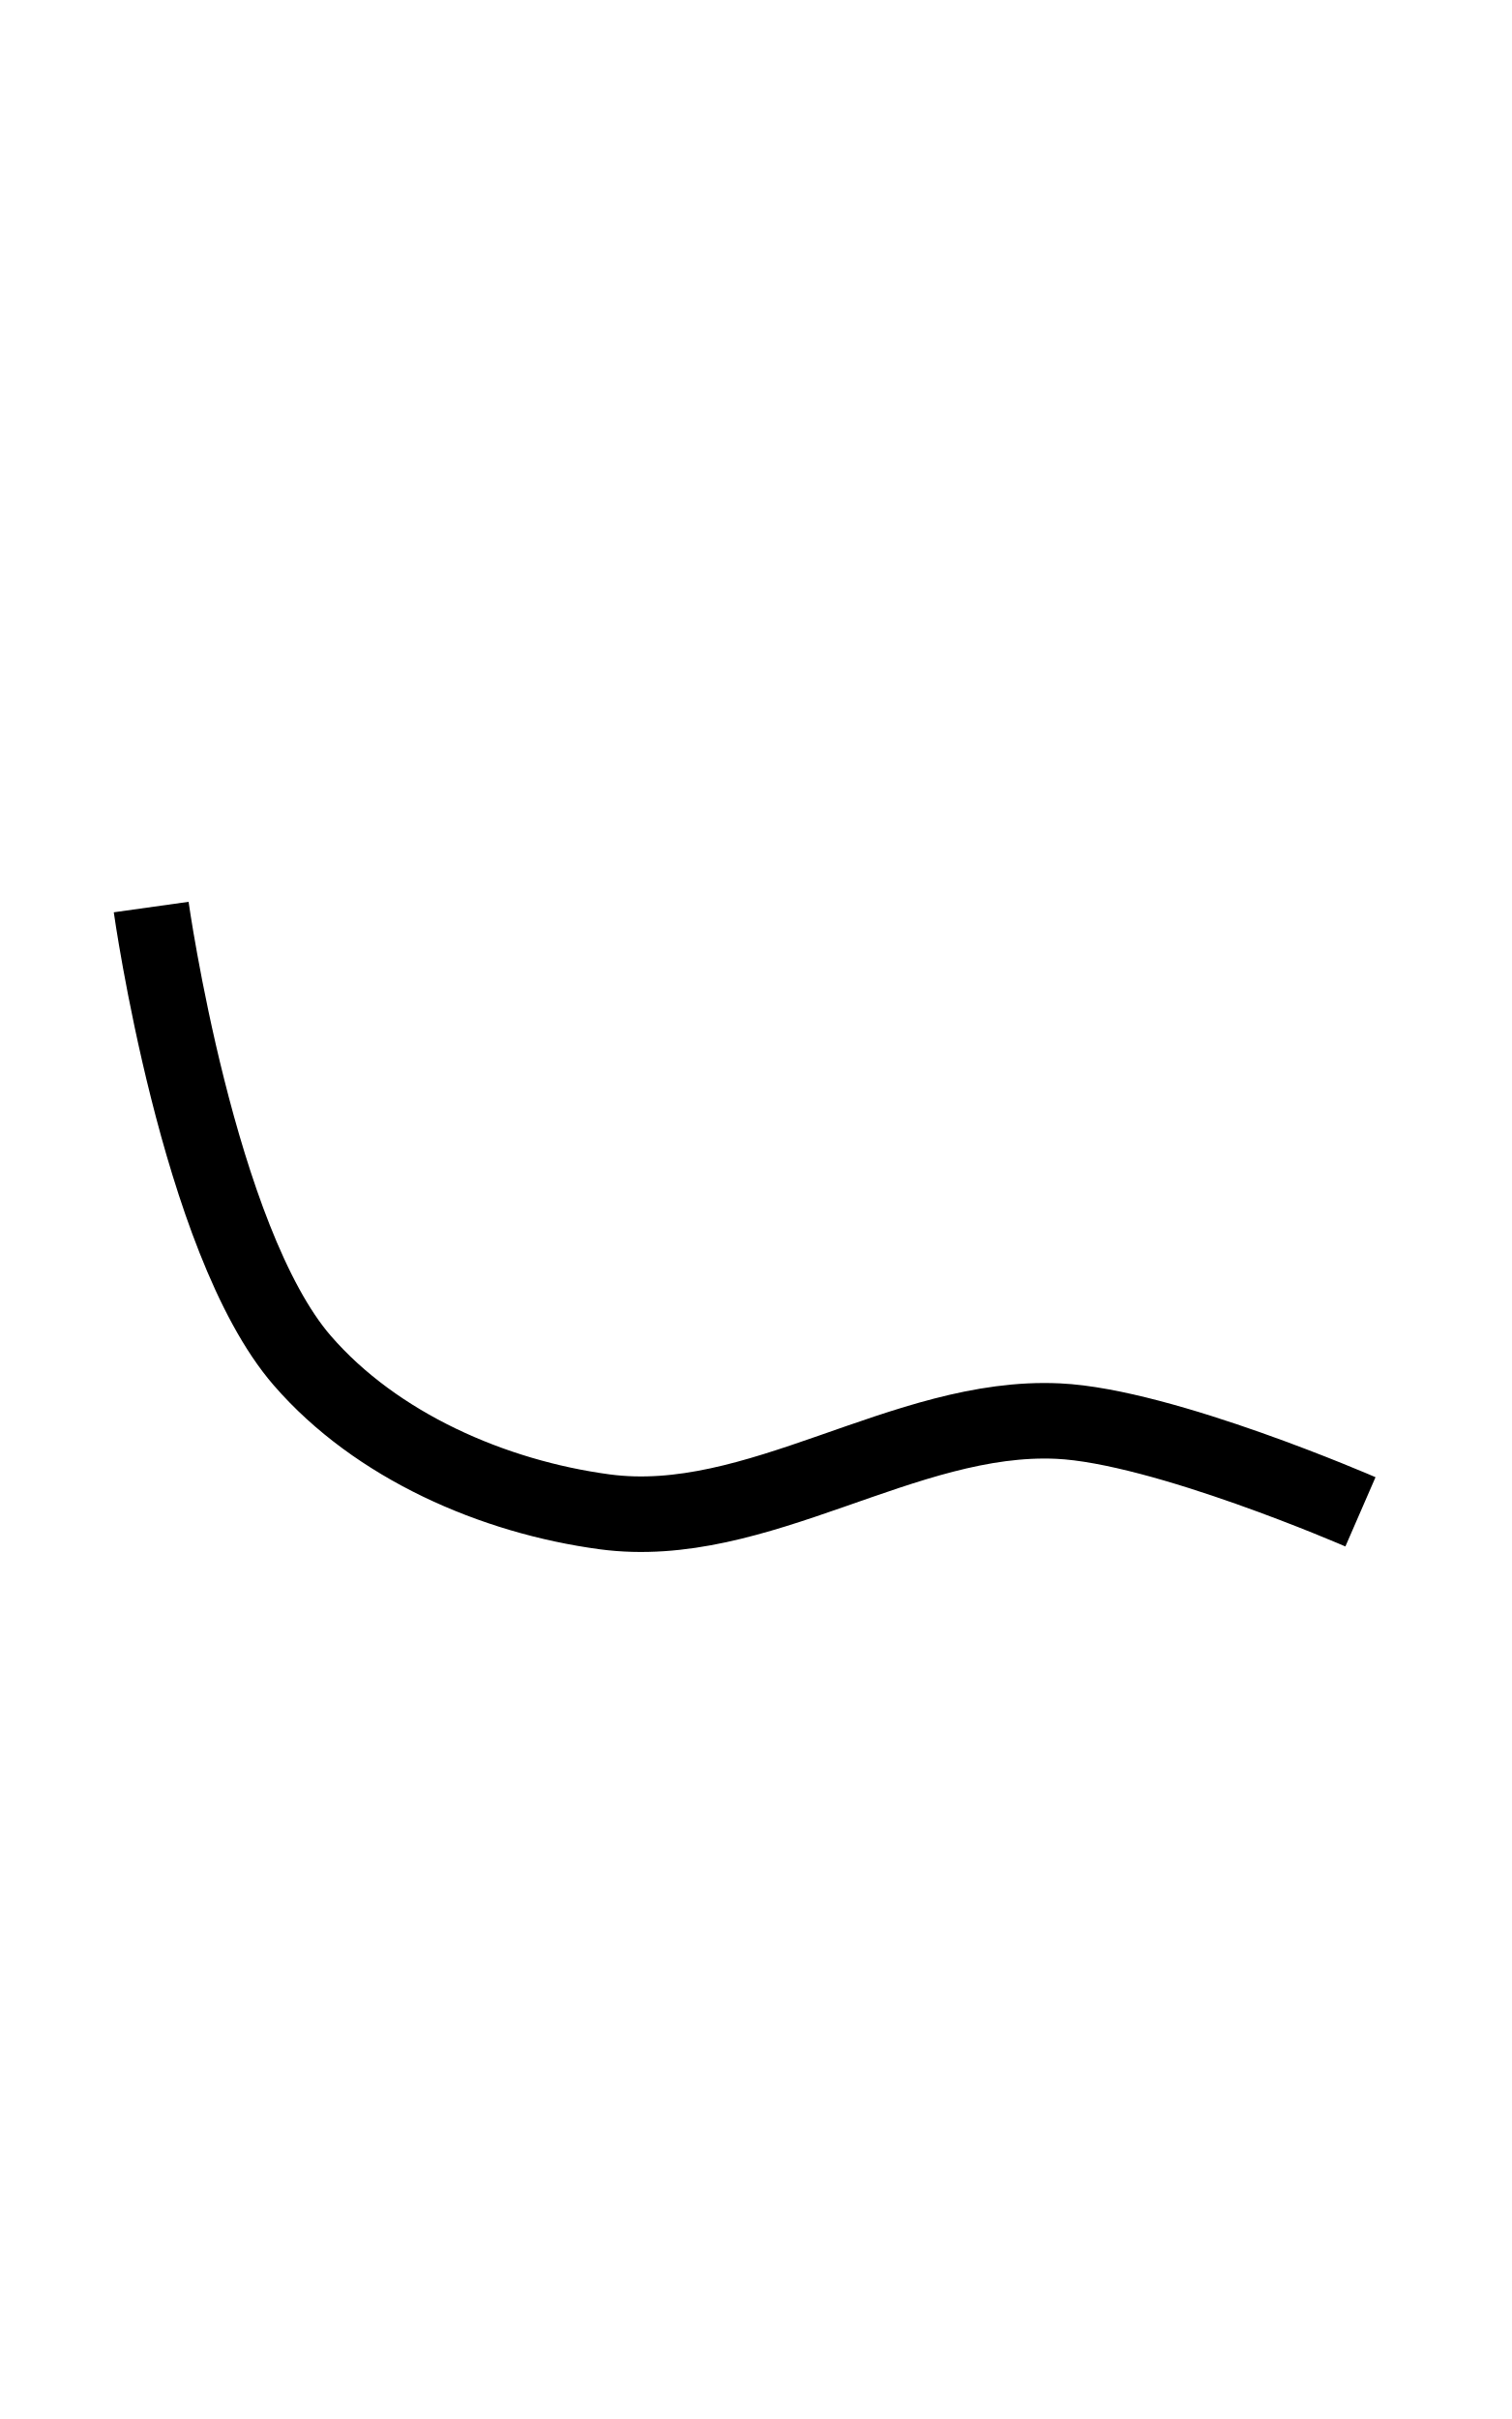
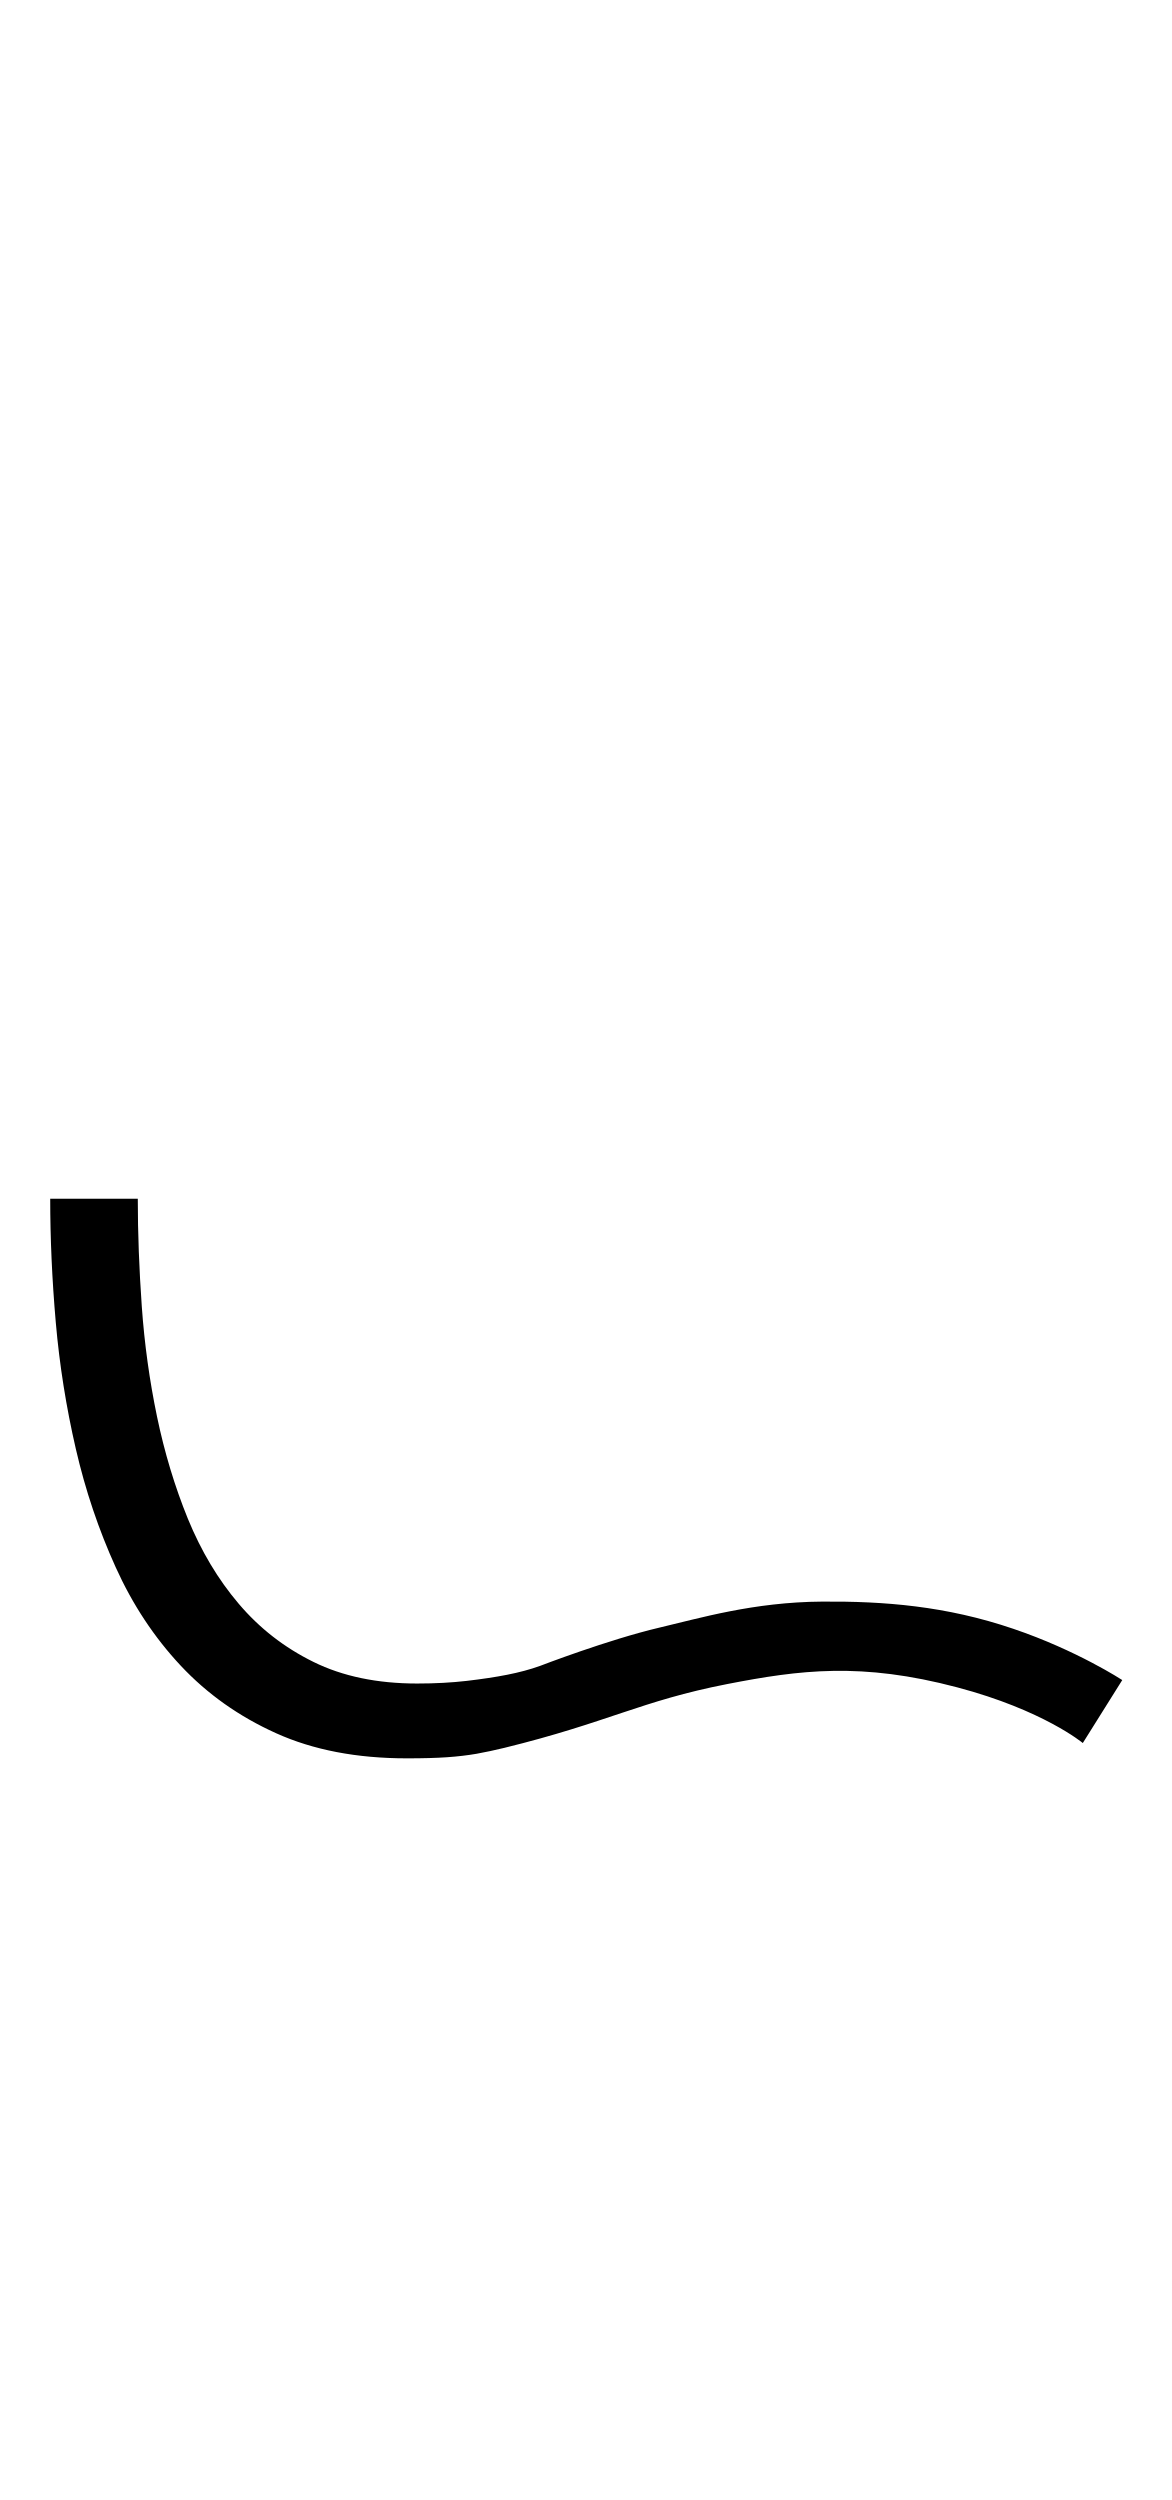
- <svg xmlns="http://www.w3.org/2000/svg" width="50" height="80" viewBox="0 0 13.229 21.167" version="1.1" id="svg8">
-   <defs id="defs2" />
-   <g id="layer1">
-     <path style="fill:none;stroke:#000000;stroke-width:0.661;stroke-linecap:butt;stroke-linejoin:miter;stroke-miterlimit:4;stroke-dasharray:none;stroke-opacity:1" d="m 1.323,7.937 c 0,0 0.409,2.915 1.323,3.969 0.646,0.745 1.669,1.192 2.646,1.323 1.337,0.179 2.621,-0.857 3.969,-0.794 0.92,0.043 2.646,0.794 2.646,0.794" id="path2550-0" />
+ <svg xmlns="http://www.w3.org/2000/svg" width="51.4" height="109.734" viewBox="0 -76.617 51.4 109.734" version="1.1" id="svg1">
+   <defs id="defs1" />
+   <symbol id="seguihis_506" width="5.924" height="27.434" viewBox="0 -19.154 5.924 27.434">
+     <path d="m 1.512,-6 v 0 q 0,0.568 0.044,1.184 0.044,0.615 0.167,1.207 0.123,0.591 0.339,1.122 0.217,0.53 0.557,0.931 0.34,0.402 0.82,0.639 0.481,0.237 1.137,0.237 0.299,0 0.545,-0.029 0.246,-0.029 0.428,-0.064 0.211,-0.041 0.375,-0.1 v 0.809 Q 5.689,-0.012 5.534,0.026 5.379,0.064 5.229,0.091 5.08,0.117 4.904,0.129 4.729,0.141 4.465,0.141 3.639,0.141 3.029,-0.135 2.42,-0.41 1.983,-0.876 1.547,-1.342 1.269,-1.957 0.99,-2.572 0.832,-3.255 0.674,-3.938 0.612,-4.644 0.551,-5.35 0.551,-6 Z" id="path1" />
+   </symbol>
+   <g id="g1">
+     <path id="path2" d="m 0.551,-6 c 0,0.433 0.02,0.885 0.061,1.356 0.041,0.471 0.115,0.934 0.22,1.389 0.105,0.455 0.251,0.888 0.437,1.298 0.185,0.41 0.423,0.77 0.714,1.081 0.291,0.311 0.64,0.558 1.046,0.741 0.407,0.184 0.885,0.276 1.436,0.276 0.176,0 0.322,-0.004 0.439,-0.012 0.117,-0.008 0.226,-0.021 0.325,-0.038 0.1,-0.018 0.202,-0.04 0.305,-0.065 1.134,-0.278 1.502,-0.516 2.445,-0.7 0.797,-0.155 1.471,-0.243 2.525,0.036 0.945,0.25 1.378,0.611 1.378,0.611 l 0.433,-0.691 c 0,0 -0.498,-0.326 -1.194,-0.562 -0.74,-0.252 -1.42,-0.304 -2.1,-0.299 -0.753,0.005 -1.347,0.183 -1.779,0.284 -0.571,0.134 -1.317,0.422 -1.317,0.422 -0.219,0.079 -0.474,0.125 -0.803,0.164 -0.164,0.019 -0.346,0.029 -0.545,0.029 -0.437,0 -0.817,-0.079 -1.137,-0.237 C 3.119,-1.075 2.846,-1.288 2.619,-1.556 2.392,-1.823 2.207,-2.134 2.062,-2.487 1.918,-2.841 1.805,-3.215 1.723,-3.609 1.641,-4.004 1.585,-4.406 1.556,-4.816 1.527,-5.227 1.512,-5.622 1.512,-6 Z" transform="matrix(4,0,0,4,0,-0.001)" />
  </g>
</svg>
